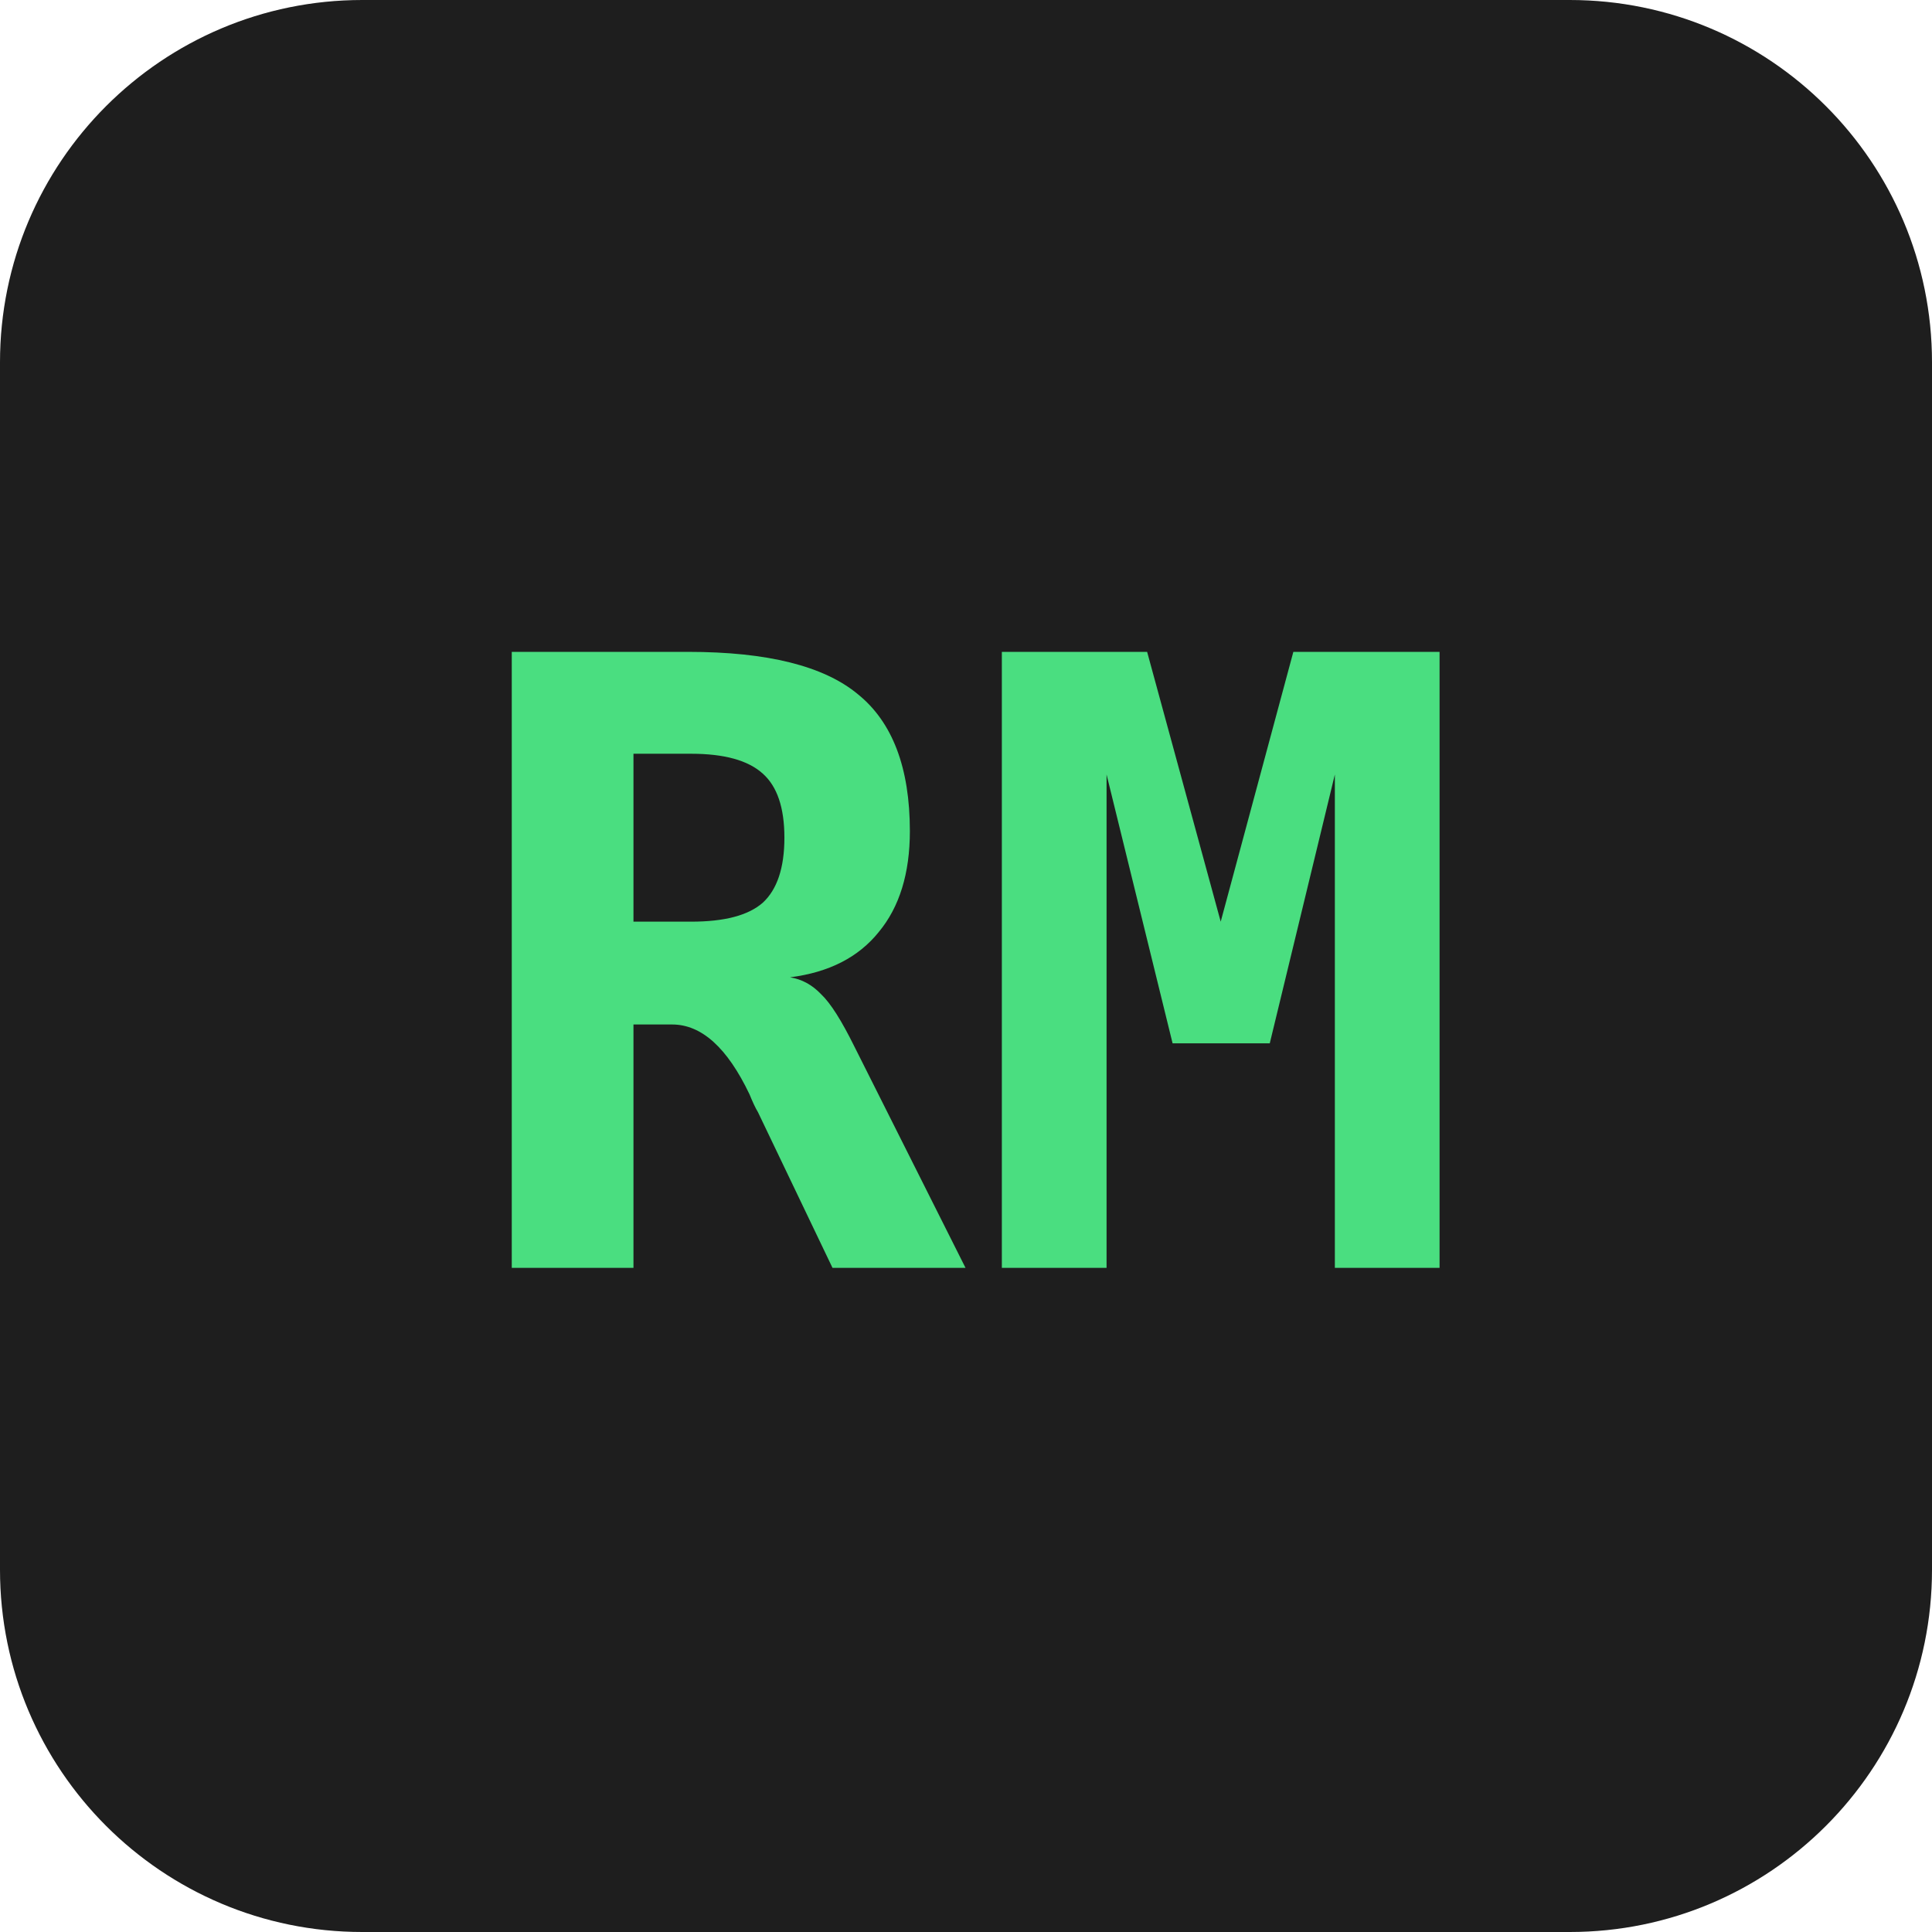
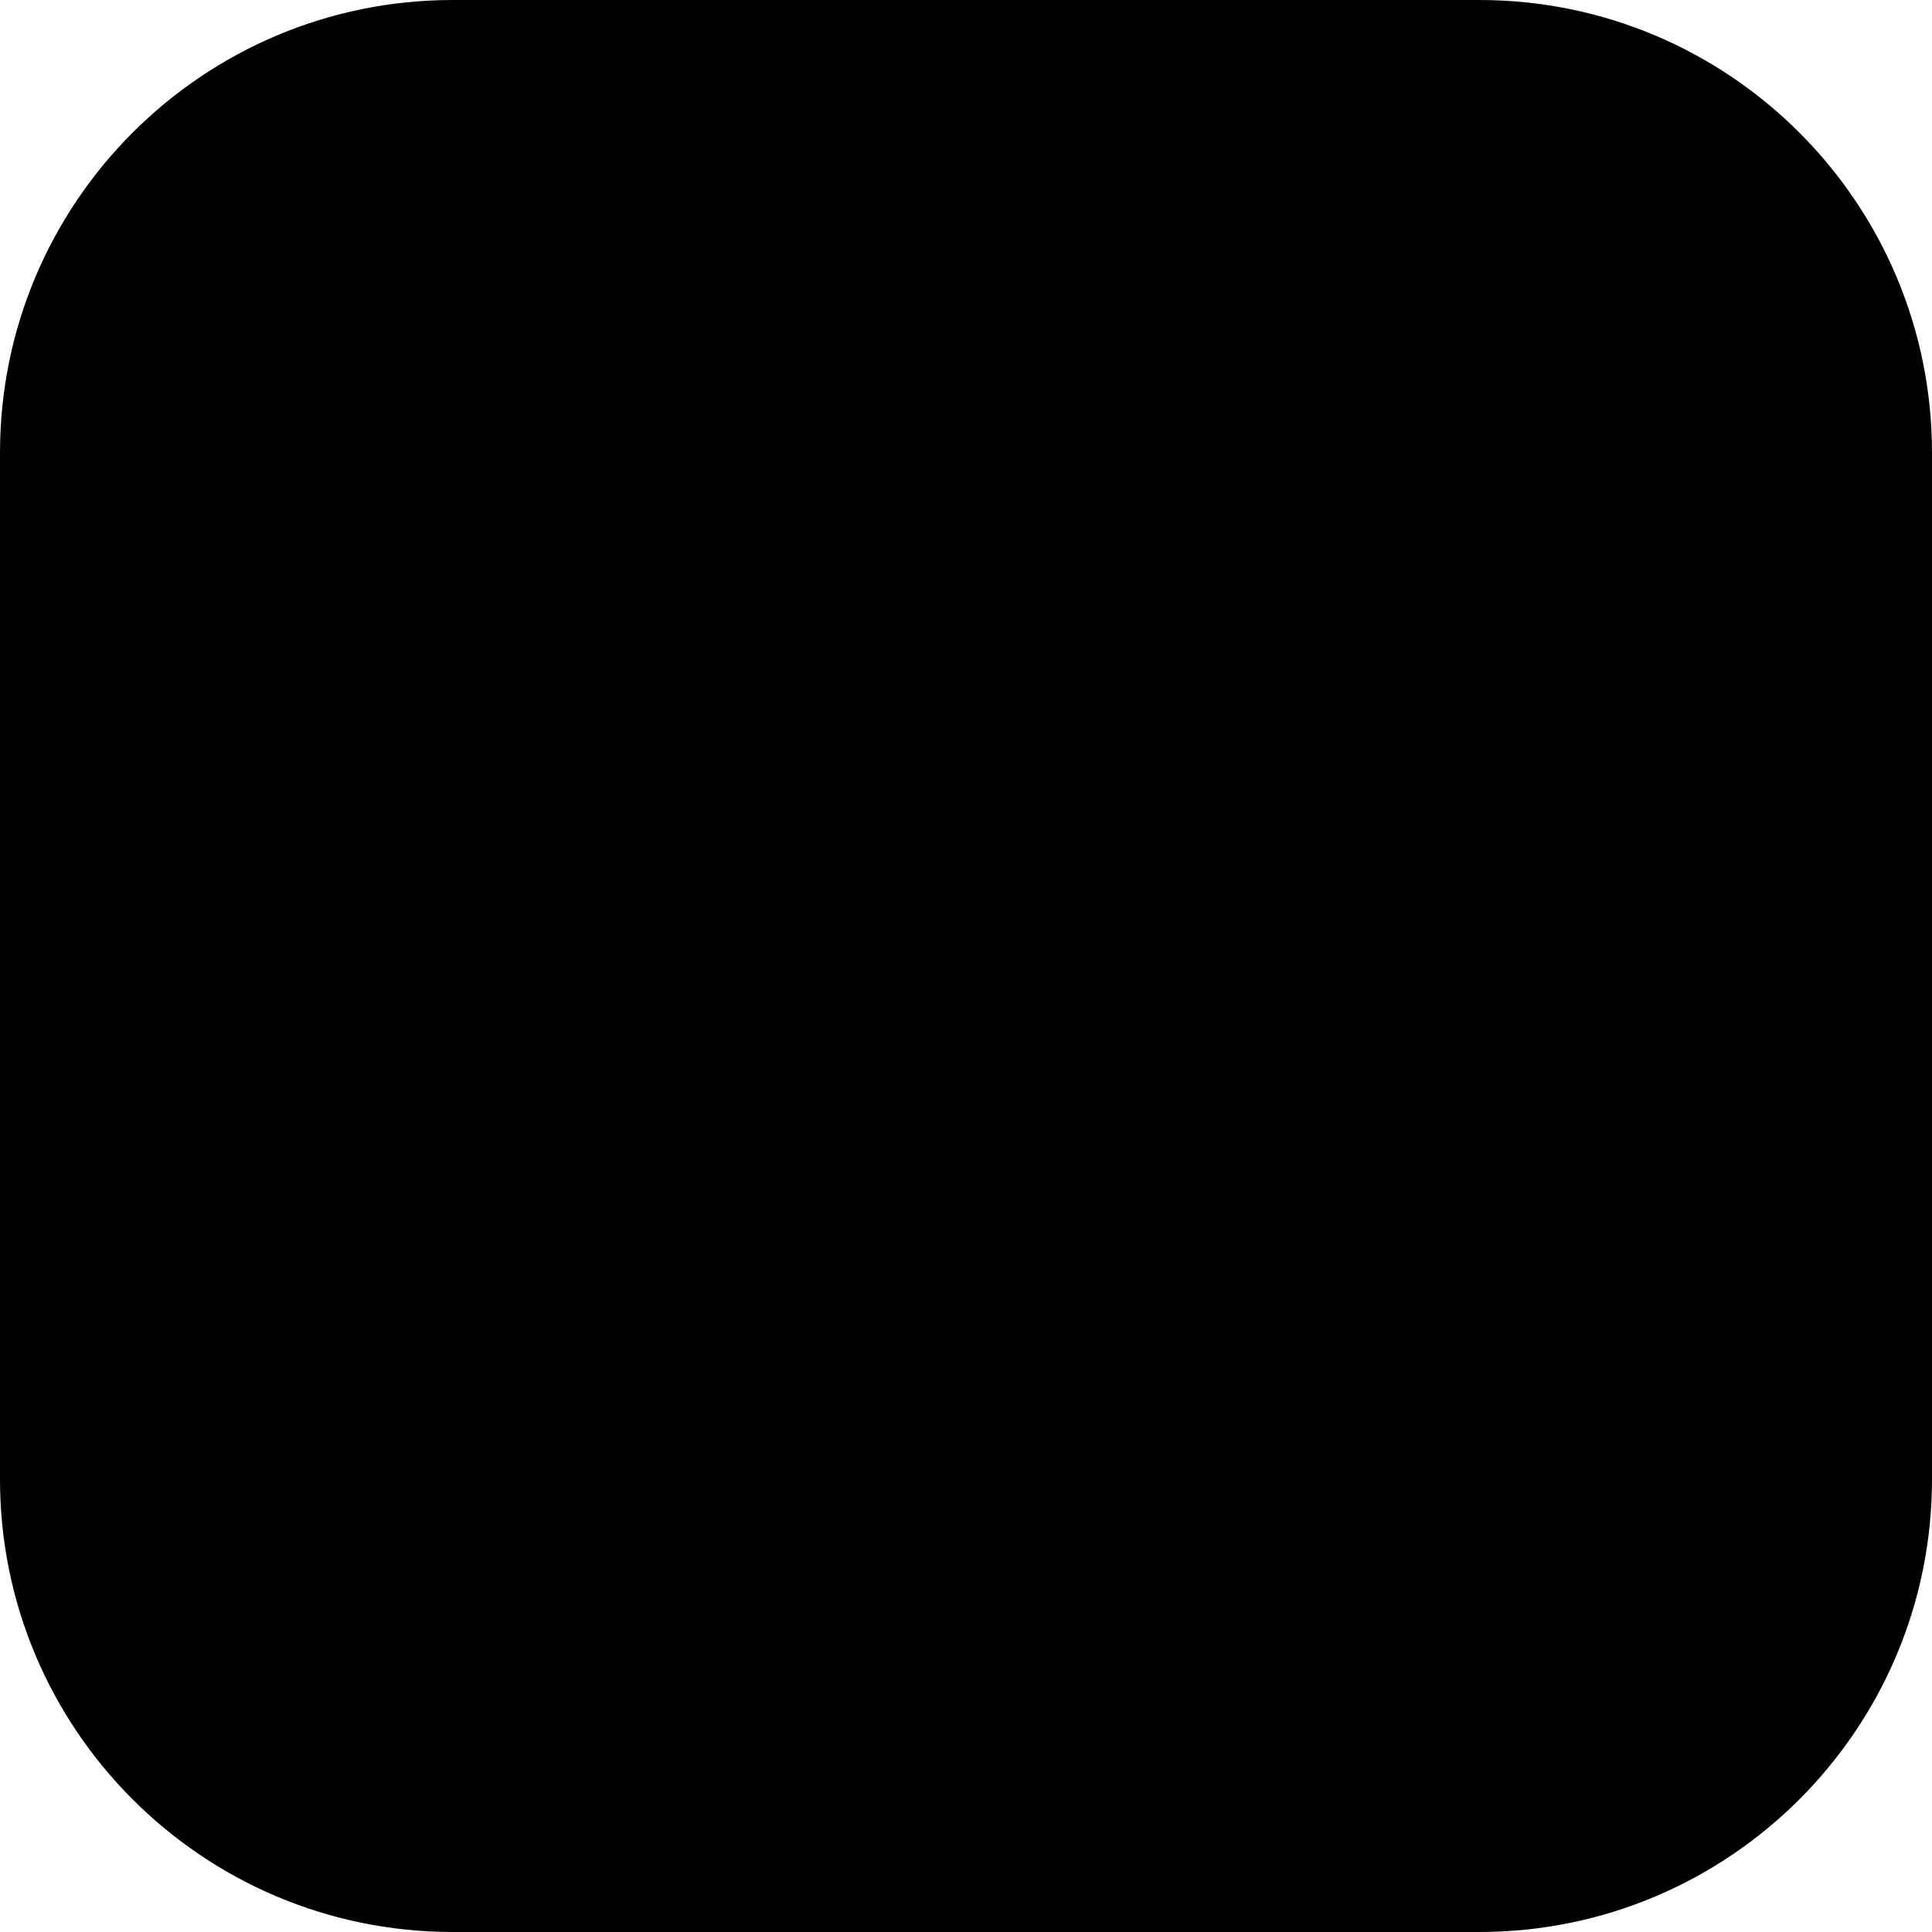
- <svg xmlns="http://www.w3.org/2000/svg" viewBox="0 0 32 32">
-   <rect width="32" height="32" rx="6" fill="#1e1e1e" />
-   <text x="16" y="21" fill="#4ade80" font-family="monospace" font-size="14" font-weight="bold" text-anchor="middle">RM</text>
+ <svg xmlns="http://www.w3.org/2000/svg" viewBox="0 0 64 64" width="64" height="64" role="img" aria-label="RM">
+   <rect width="64" height="64" rx="15" fill="oklch(58% 0.160 150)" />
+   <g fill="none" stroke="oklch(98.5% 0 none)" stroke-width="5.8" stroke-linecap="round" stroke-linejoin="round">
+     <path d="M11.5 21.2V42.8" />
+     <path d="M11.5 21.2H20.1A5.4 5.4 0 0 1 20.1 32H11.5" />
+     <path d="M18.5 32L26.1 42.8" />
+     <path d="M36.3 42.8V21.2L44.4 32.5L52.5 21.2V42.8" />
+   </g>
</svg>
